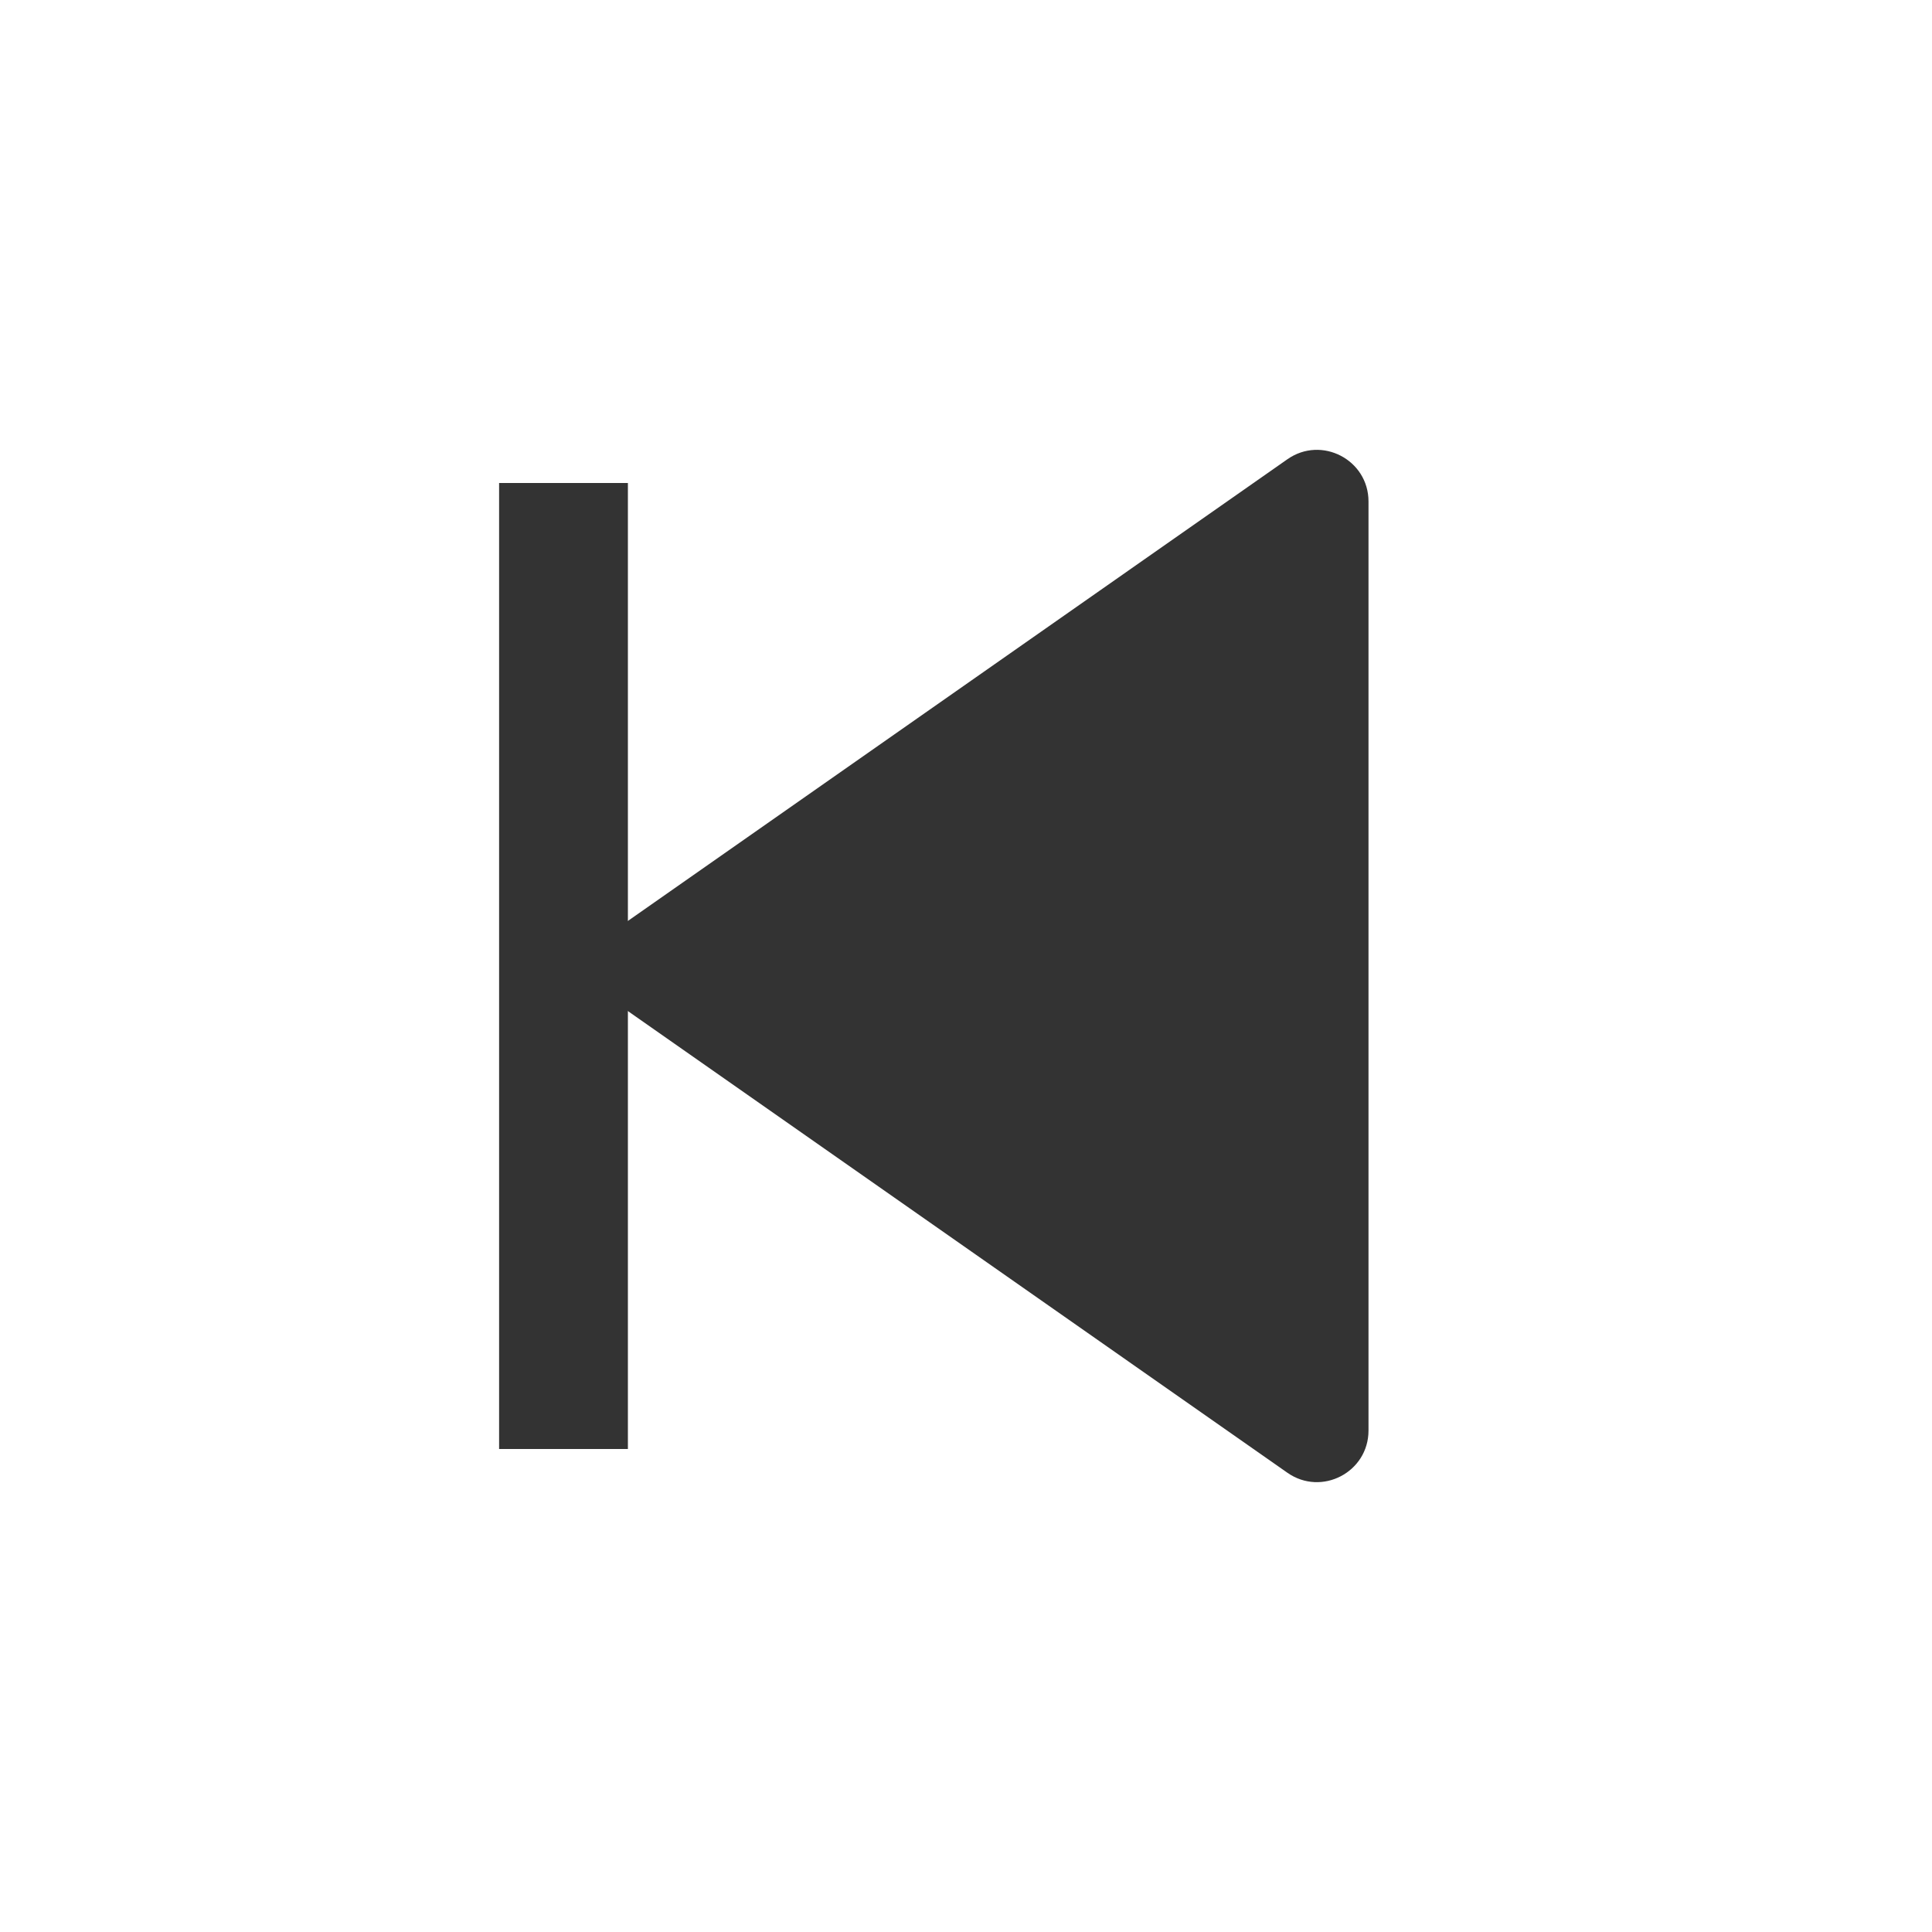
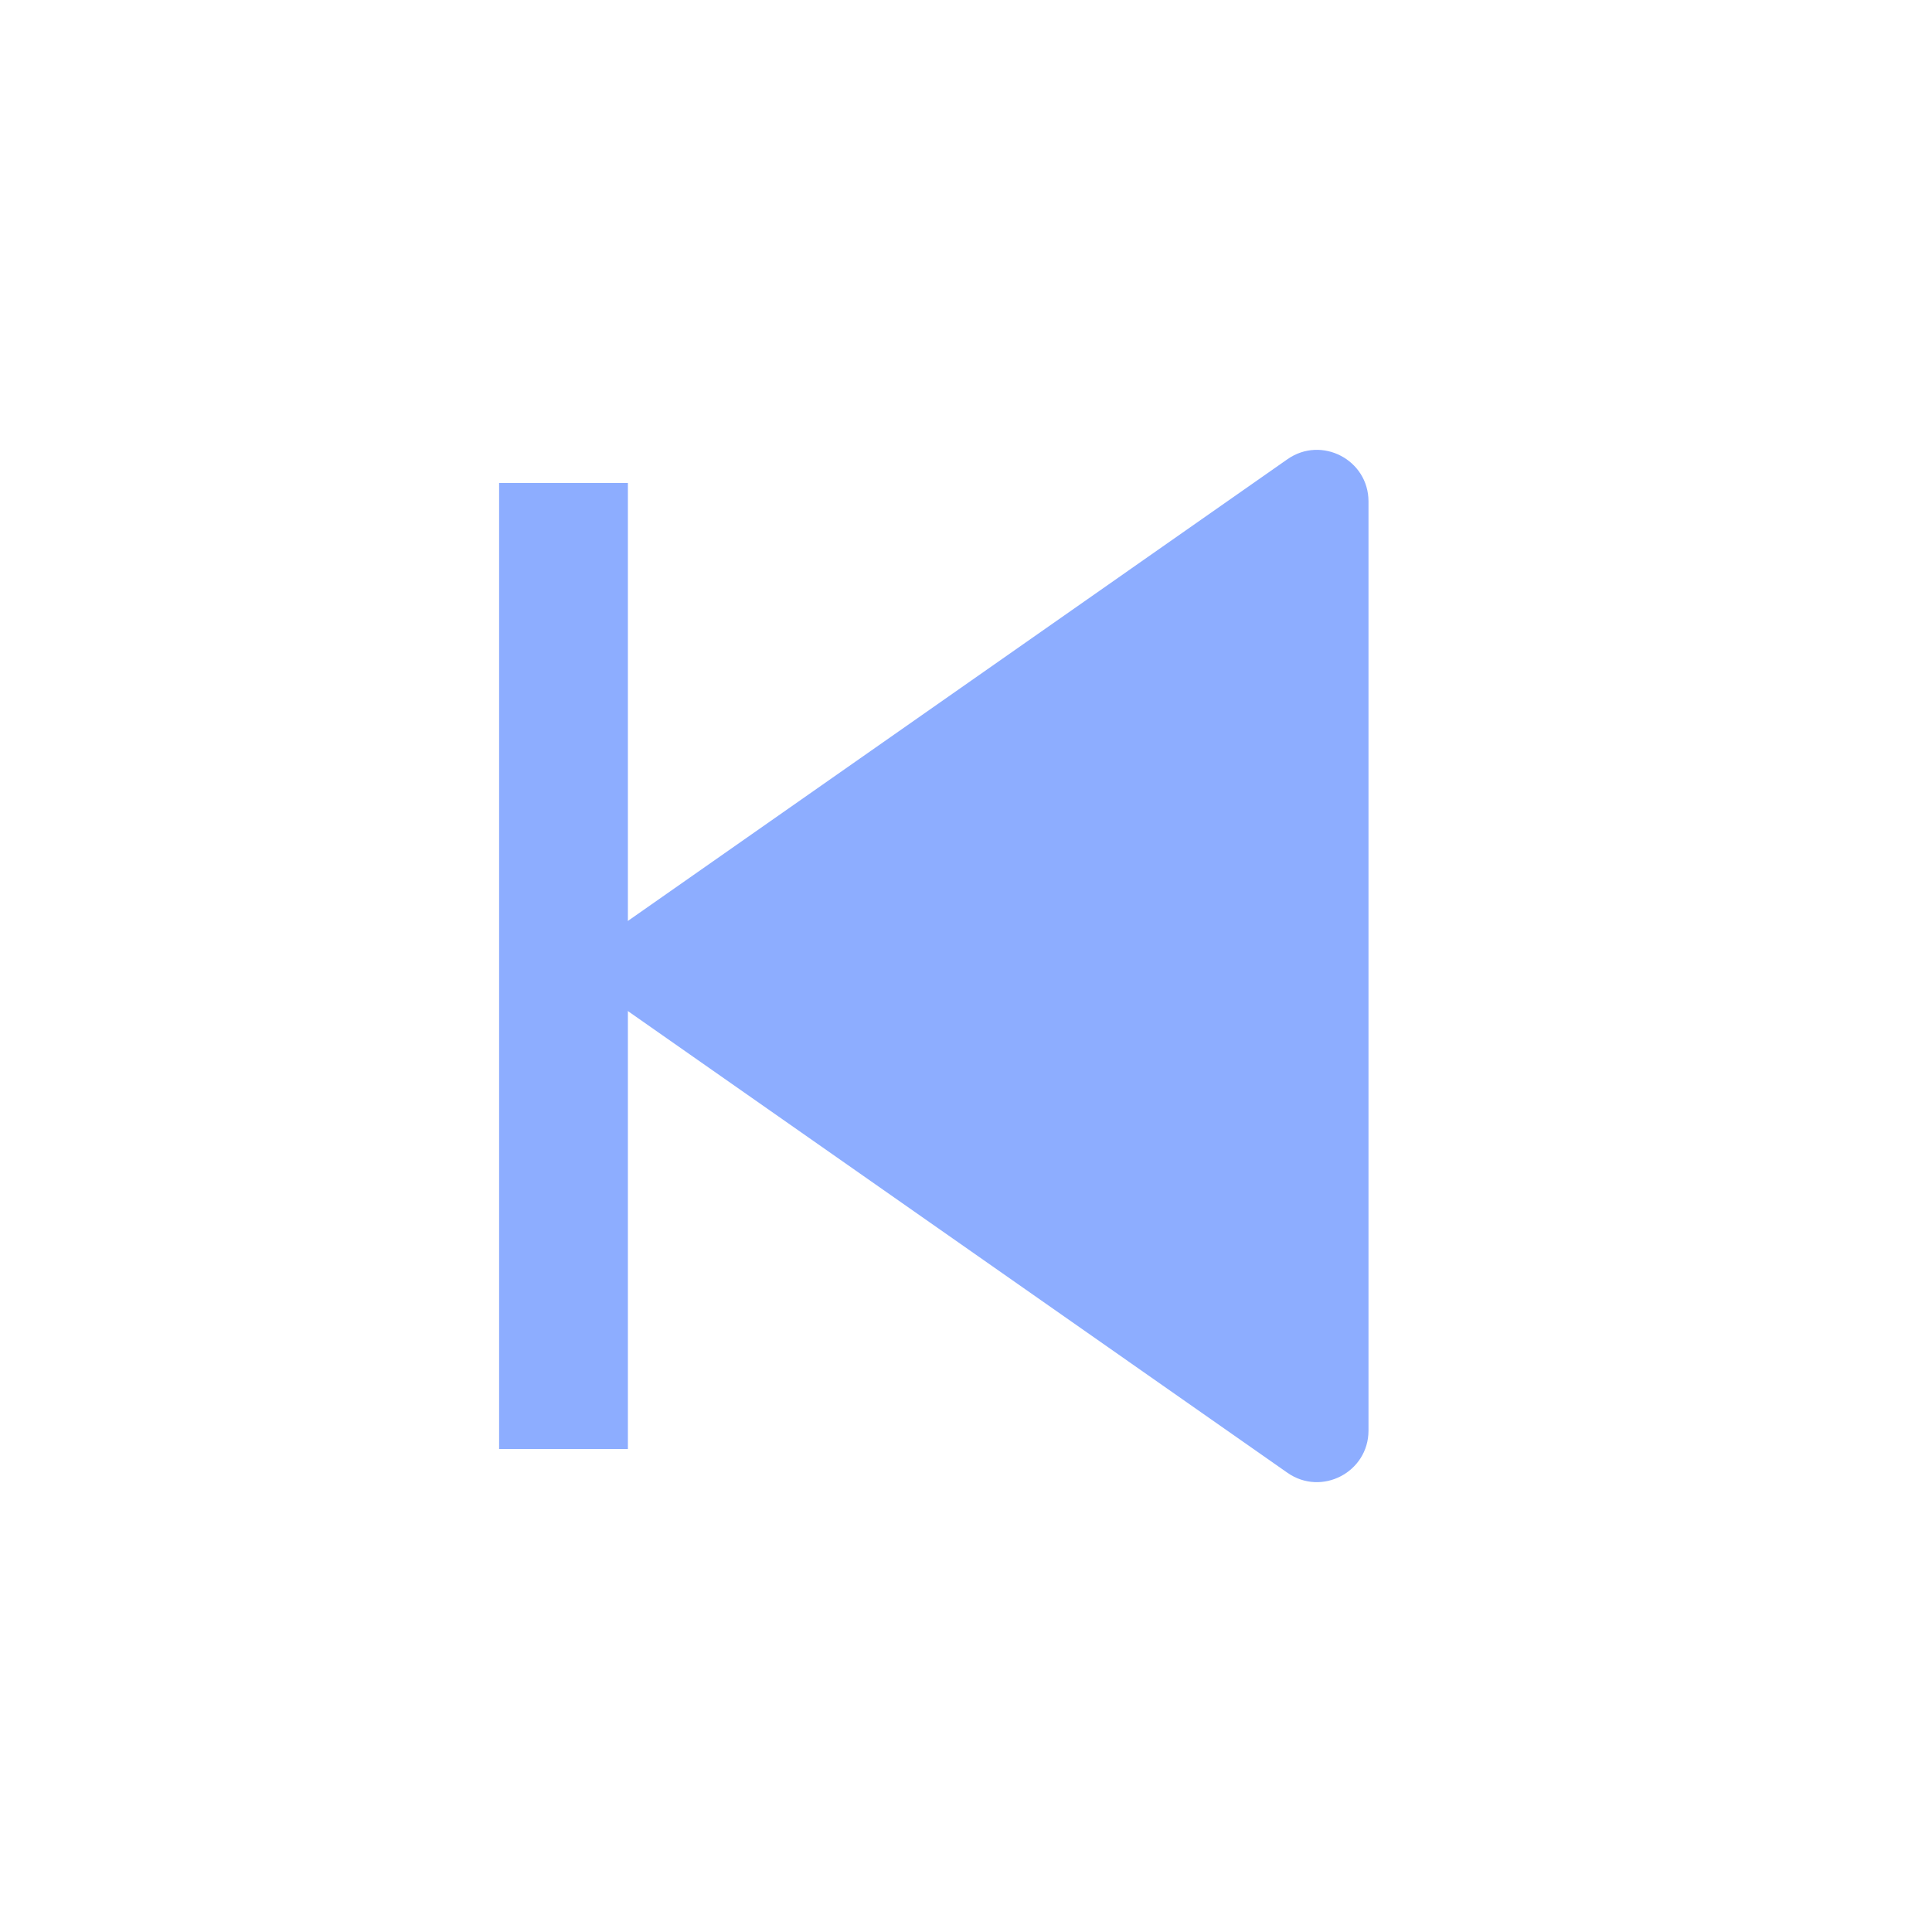
<svg xmlns="http://www.w3.org/2000/svg" width="30" height="30" viewBox="0 0 30 30" fill="none">
-   <path d="M9.043 14.795L19.991 7.131C20.521 6.76 21.25 7.139 21.25 7.787V22.213C21.25 22.861 20.521 23.24 19.991 22.869L9.043 15.205C8.9 15.105 8.9 14.895 9.043 14.795Z" fill="#333333" />
-   <path d="M8.75 7.5V22.5" stroke="#333333" stroke-width="2" />
+   <path d="M9.043 14.795L19.991 7.131C20.521 6.76 21.25 7.139 21.25 7.787V22.213C21.25 22.861 20.521 23.24 19.991 22.869L9.043 15.205C8.9 15.105 8.9 14.895 9.043 14.795Z" fill="#8DADFF" />
+   <path d="M8.75 7.5V22.5" stroke="#8DADFF" stroke-width="2" />
</svg>
